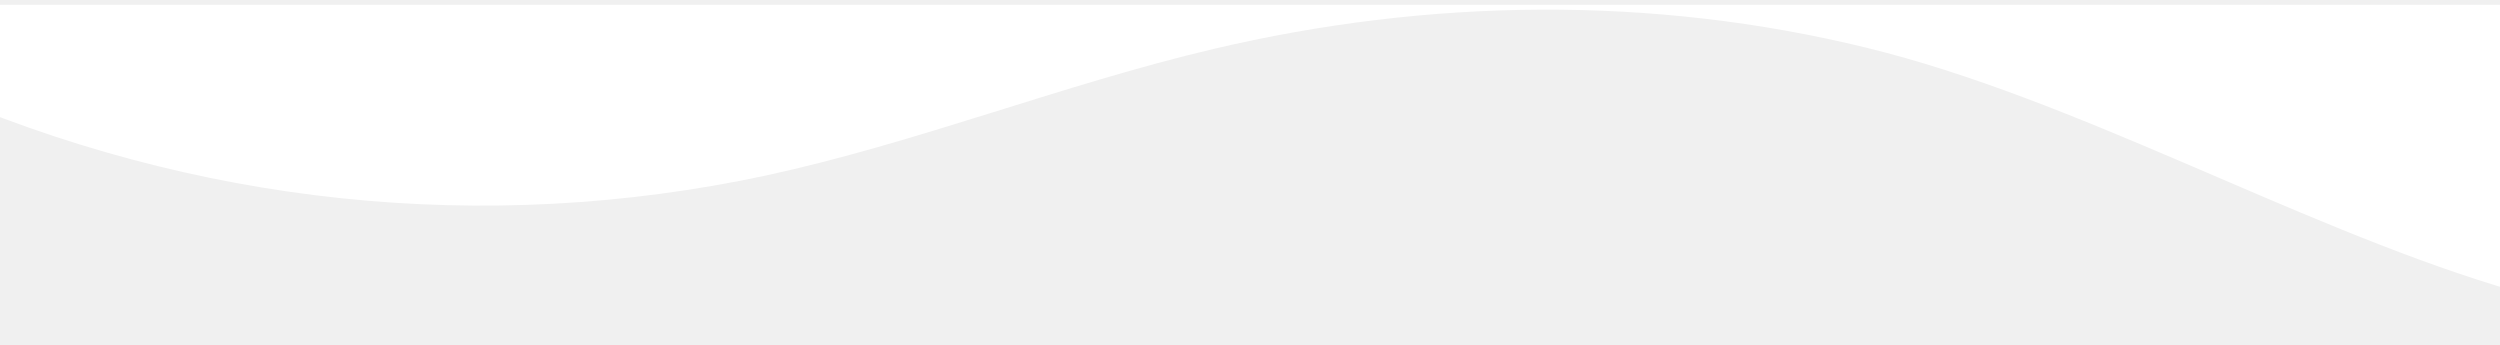
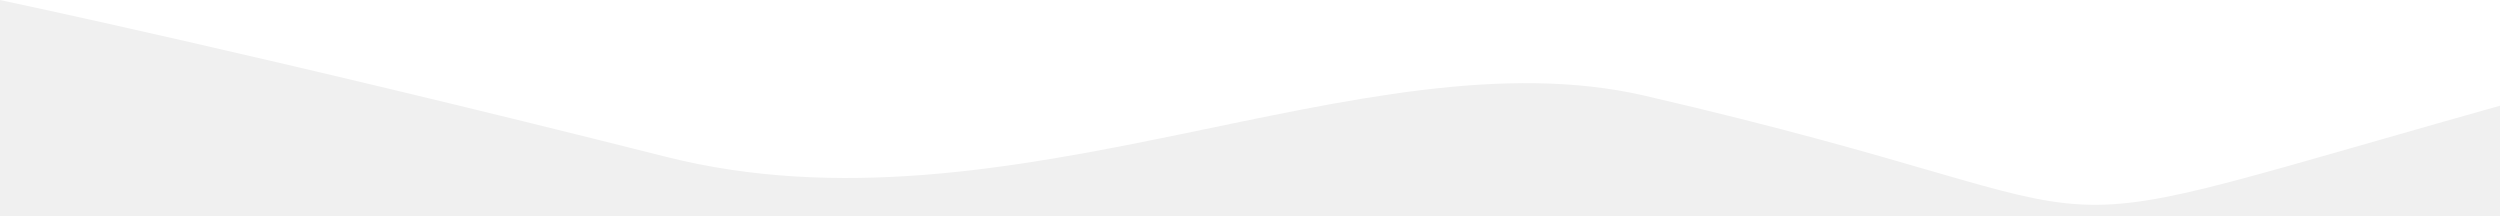
- <svg xmlns="http://www.w3.org/2000/svg" width="414" height="57" viewBox="0 0 414 57" fill="none">
-   <path d="M126.733 29.087C151.77 23.677 176.012 13.981 200.98 8.1C236.545 -0.282 273.582 -0.788 309.091 7.905C343.598 16.333 379.379 36.888 413.477 47.331C443.715 56.596 476.729 60.411 506 48.835V0.791H-12V14.503C32.231 33.982 80.21 39.026 126.733 29.087Z" fill="white" />
+ <svg xmlns="http://www.w3.org/2000/svg" width="209" height="18" viewBox="0 0 209 18" fill="none">
+   <path d="M137.5 8C114.01 2.568 84.5 20.38 55.677 13.109C22.309 4.693 0 0 0 0H13H113.5H212V8C163.5 21.5 184 18.752 137.5 8Z" fill="white" />
</svg>
